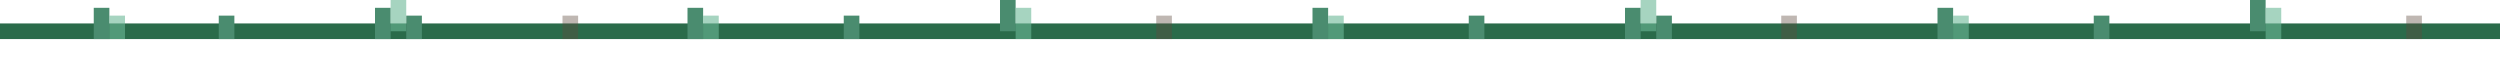
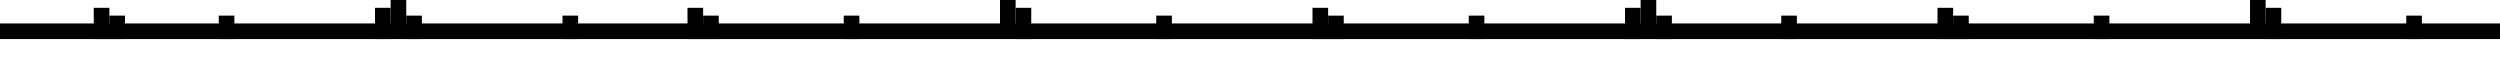
<svg xmlns="http://www.w3.org/2000/svg" viewBox="0 0 320 8" width="320" height="8" preserveAspectRatio="none">
  <style>
-     .g1 { fill: #4a8c6f; }
-     .g2 { fill: #6bb896; opacity: 0.6; }
-     .g3 { fill: #2a6b4a; }
-     .e { fill: #5e4b3e; opacity: 0.4; }
+     .g1, .g2, .g3, .e { fill: currentColor; }
  </style>
  <rect class="g3" x="0" y="3" width="320" height="2" />
  <rect class="g1" x="12" y="1" width="2" height="4" />
  <rect class="g2" x="14" y="2" width="2" height="3" />
  <rect class="g1" x="28" y="2" width="2" height="3" />
  <rect class="g1" x="48" y="1" width="2" height="4" />
  <rect class="g2" x="50" y="0" width="2" height="4" />
  <rect class="g1" x="52" y="2" width="2" height="3" />
  <rect class="e" x="72" y="2" width="2" height="3" />
  <rect class="g1" x="88" y="1" width="2" height="4" />
  <rect class="g2" x="90" y="2" width="2" height="3" />
  <rect class="g1" x="108" y="2" width="2" height="3" />
  <rect class="g1" x="128" y="0" width="2" height="4" />
  <rect class="g2" x="130" y="1" width="2" height="4" />
  <rect class="e" x="148" y="2" width="2" height="3" />
  <rect class="g1" x="168" y="1" width="2" height="4" />
  <rect class="g2" x="170" y="2" width="2" height="3" />
  <rect class="g1" x="188" y="2" width="2" height="3" />
  <rect class="g1" x="208" y="1" width="2" height="4" />
  <rect class="g2" x="210" y="0" width="2" height="4" />
  <rect class="g1" x="212" y="2" width="2" height="3" />
  <rect class="e" x="228" y="2" width="2" height="3" />
  <rect class="g1" x="248" y="1" width="2" height="4" />
  <rect class="g2" x="250" y="2" width="2" height="3" />
  <rect class="g1" x="268" y="2" width="2" height="3" />
  <rect class="g1" x="288" y="0" width="2" height="4" />
  <rect class="g2" x="290" y="1" width="2" height="4" />
  <rect class="e" x="308" y="2" width="2" height="3" />
</svg>
